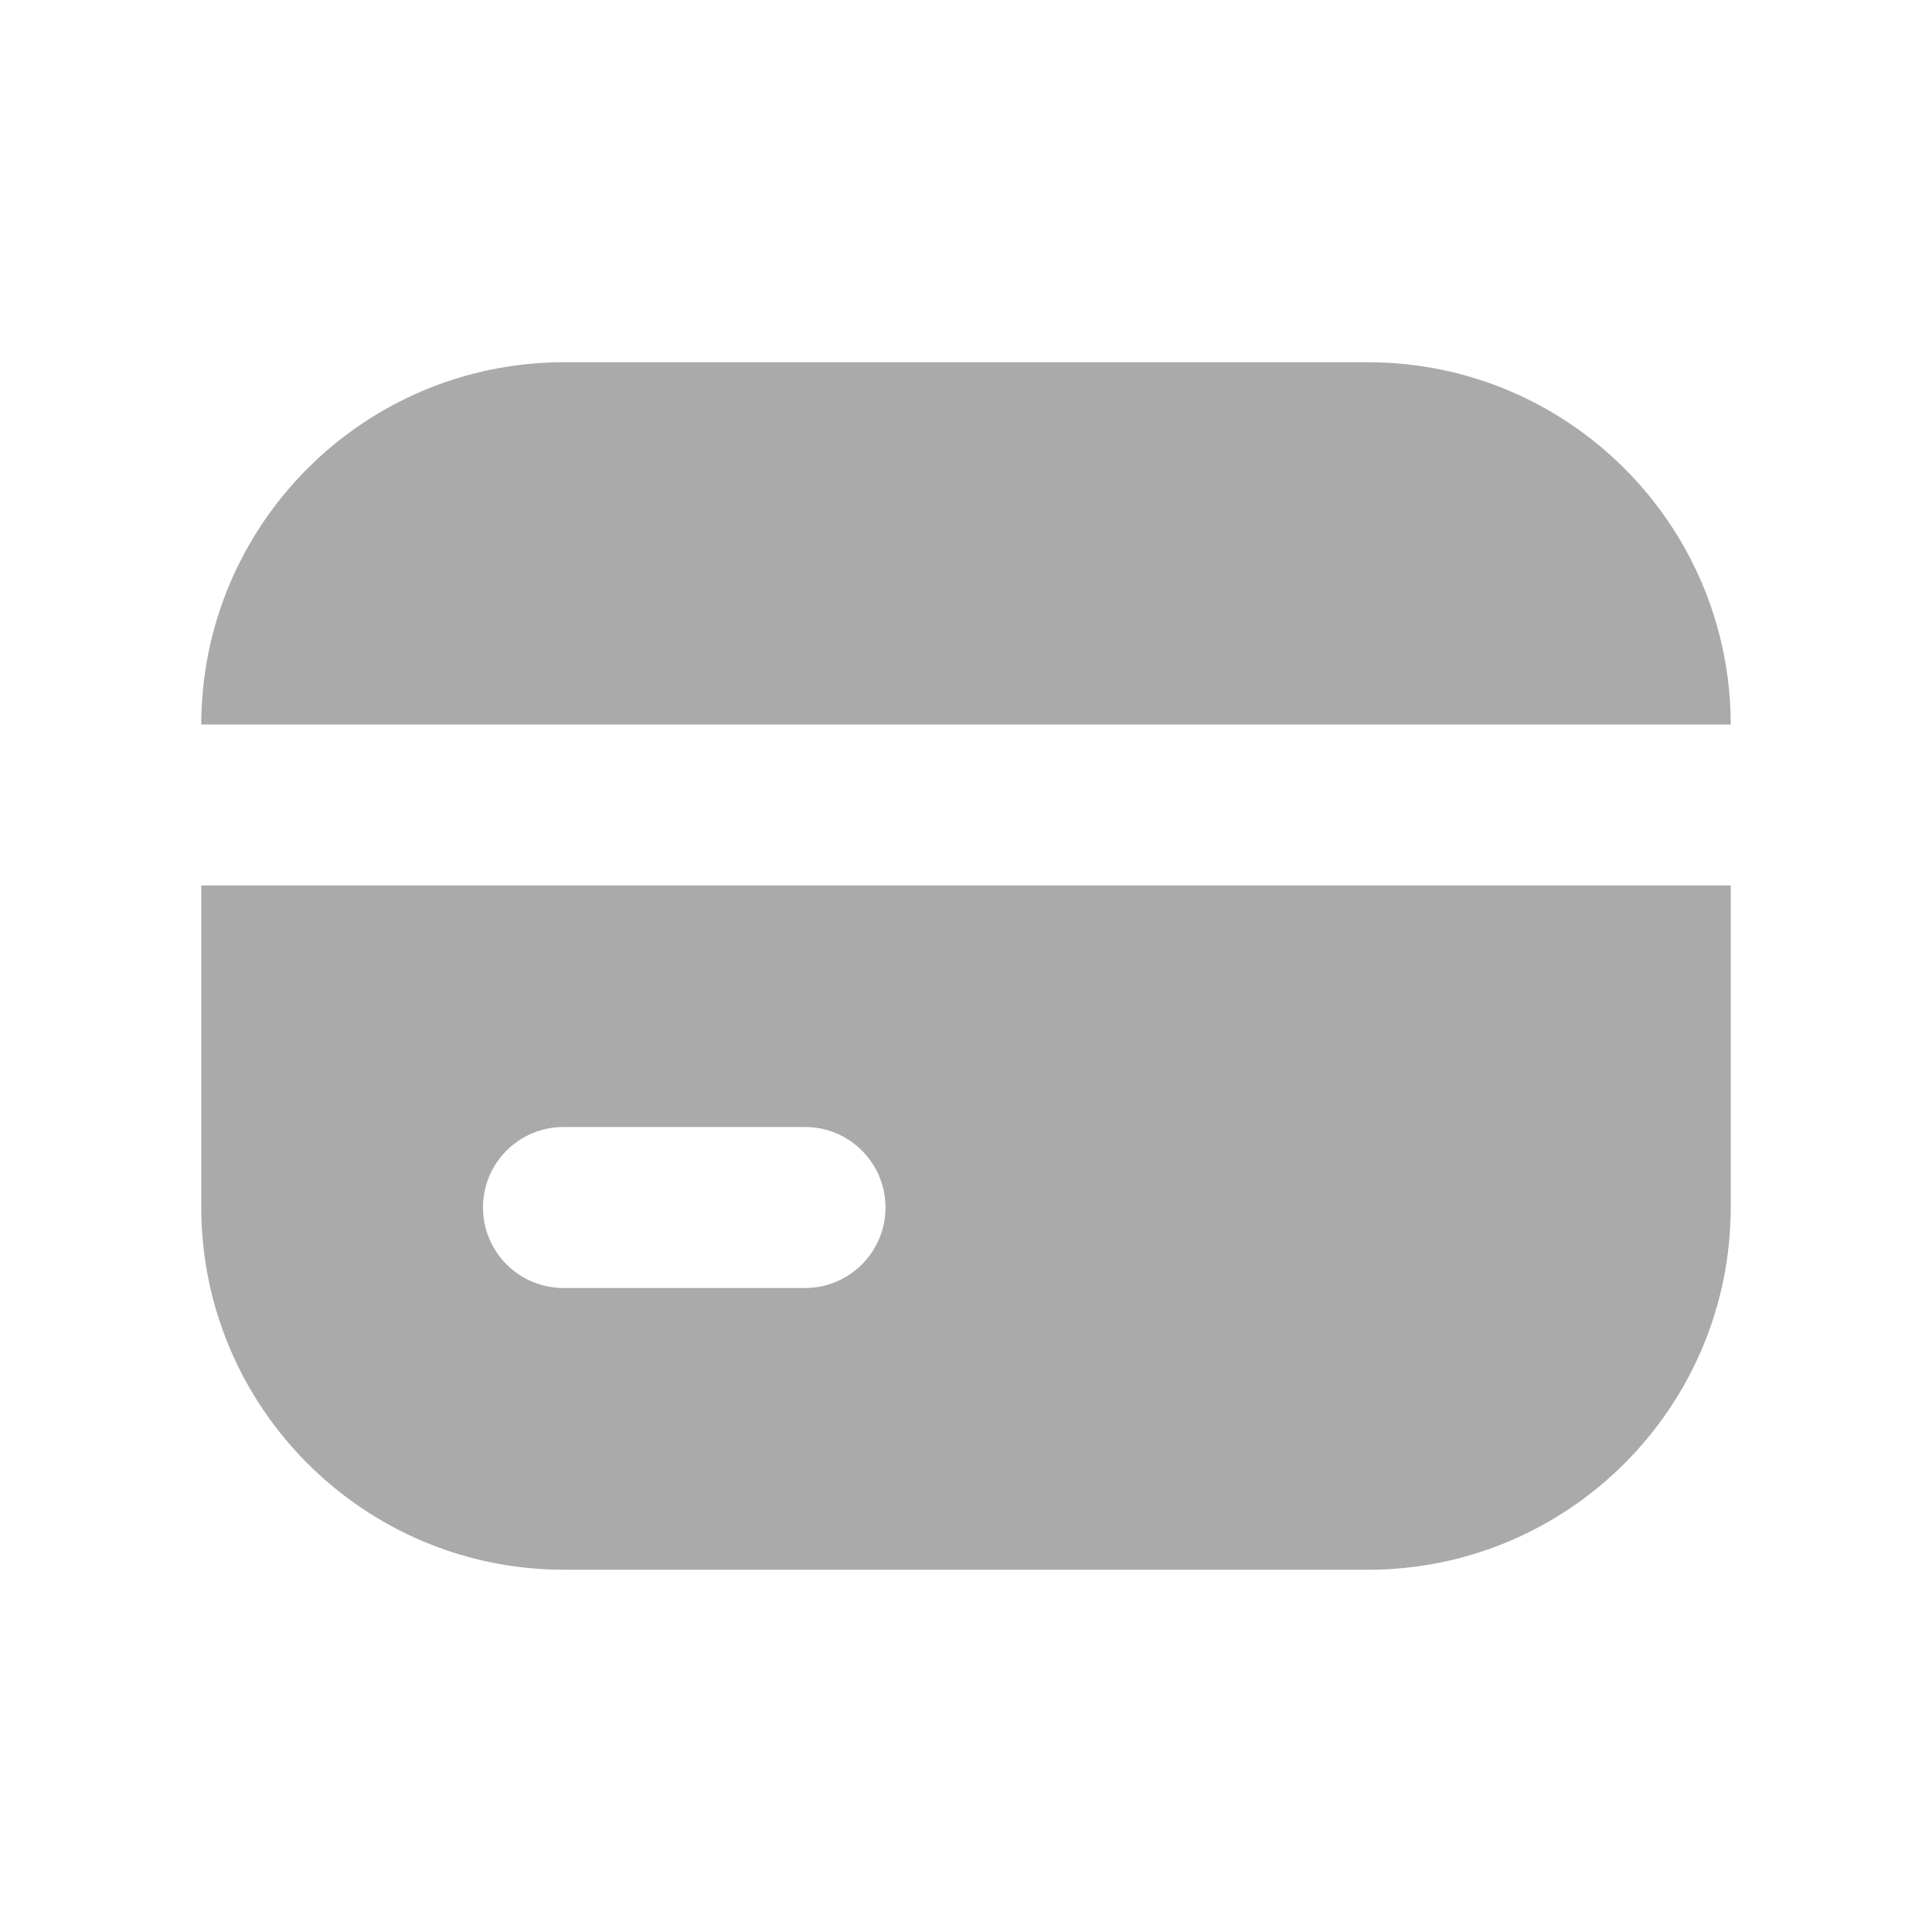
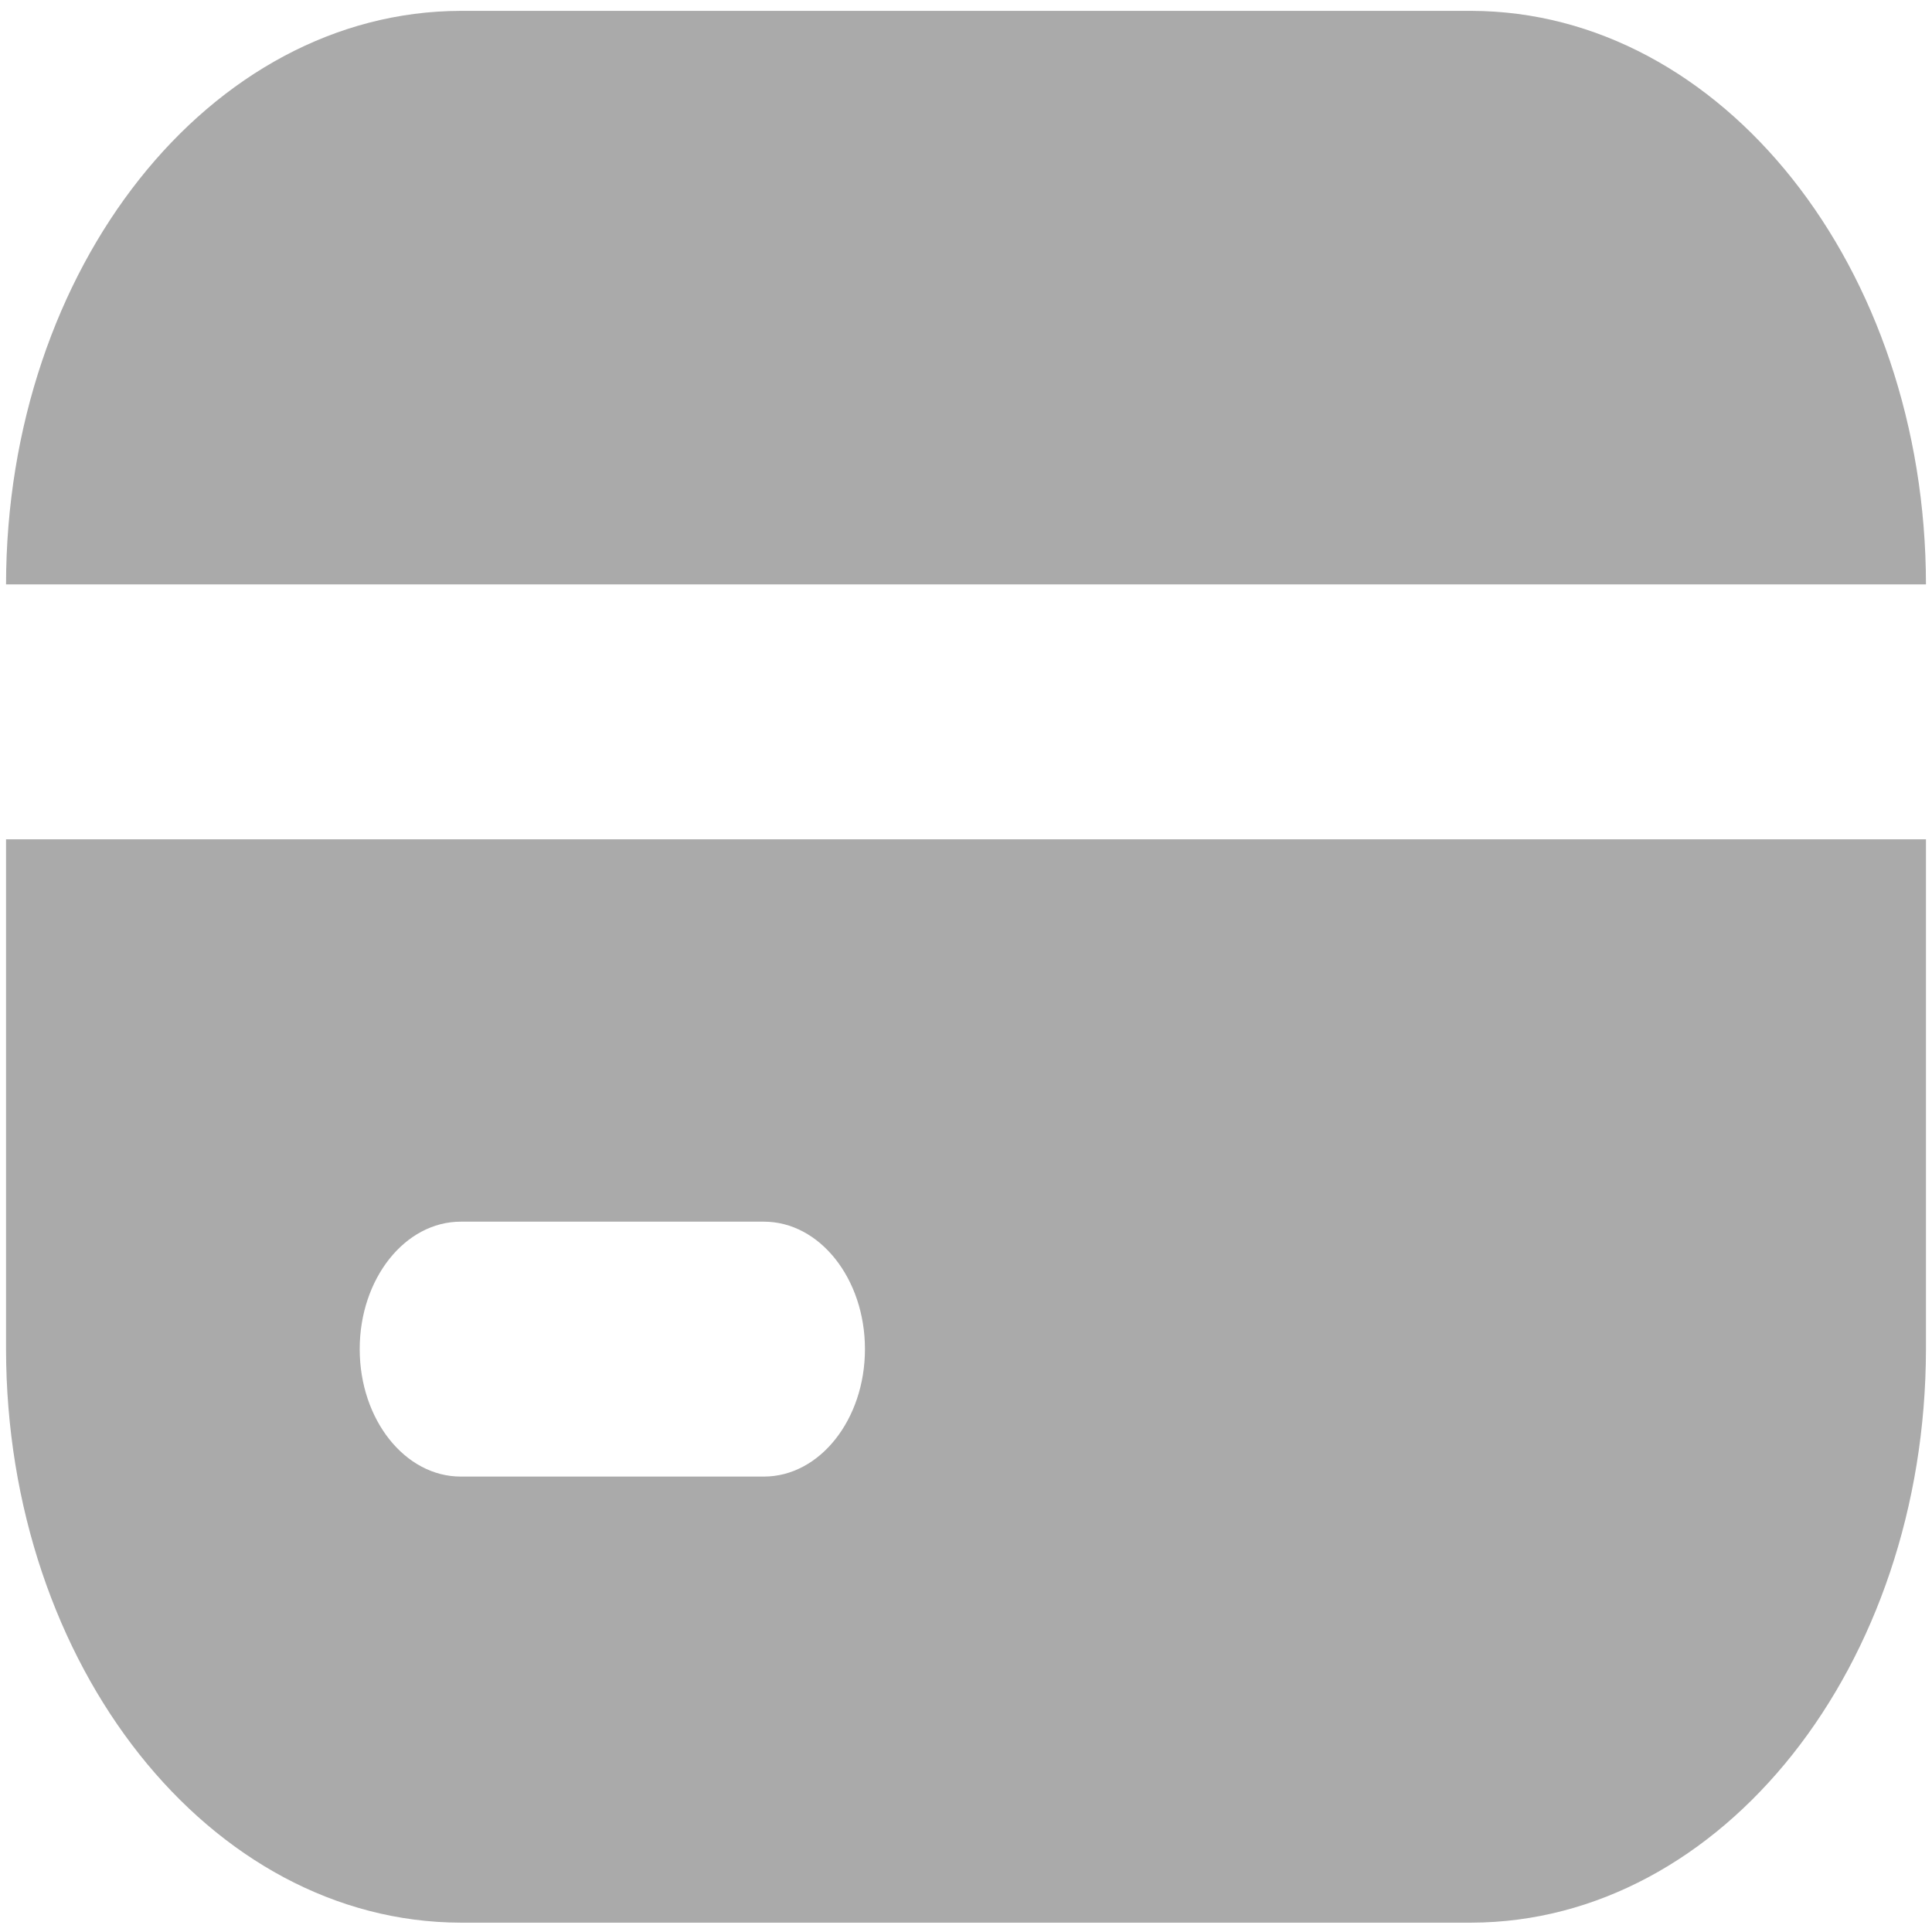
- <svg xmlns="http://www.w3.org/2000/svg" width="800px" height="800px" viewBox="0 0 24 24" id="magicoon-Filled" transform="rotate(0) scale(1, 1)">
-   <defs>
-     <style>.cls-1 { fill: #aaaaaa; }</style>
-   </defs>
-   <g id="credit-card-Filled">
-     <path id="credit-card-Filled-2" class="cls-1" d="M17,4.5H7A4.507,4.507,0,0,0,2.5,9h19A4.507,4.507,0,0,0,17,4.5ZM2.5,11v4A4.507,4.507,0,0,0,7,19.5H17A4.507,4.507,0,0,0,21.5,15V11ZM10,16H7a1,1,0,0,1,0-2h3a1,1,0,0,1,0,2Z" />
+ <svg xmlns="http://www.w3.org/2000/svg" width="800" height="800" transform="scale(1 1)">
+   <g>
+     <g stroke="null" id="credit-card-Filled">
+       <path stroke="null" fill="#aaaaaa" d="m609.211,4.5l-418.421,0a188.582,237.859 0 0 0 -188.289,237.489l795,0a188.582,237.859 0 0 0 -188.289,-237.489zm-606.711,343.04l0,211.102a188.582,237.859 0 0 0 188.289,237.489l418.421,0a188.582,237.859 0 0 0 188.289,-237.489l0,-211.102l-795,0zm313.816,263.877l-125.526,0a41.842,52.775 0 0 1 0,-105.551l125.526,0a41.842,52.775 0 0 1 0,105.551z" class="cls-1" id="credit-card-Filled-2" />
+     </g>
  </g>
</svg>
